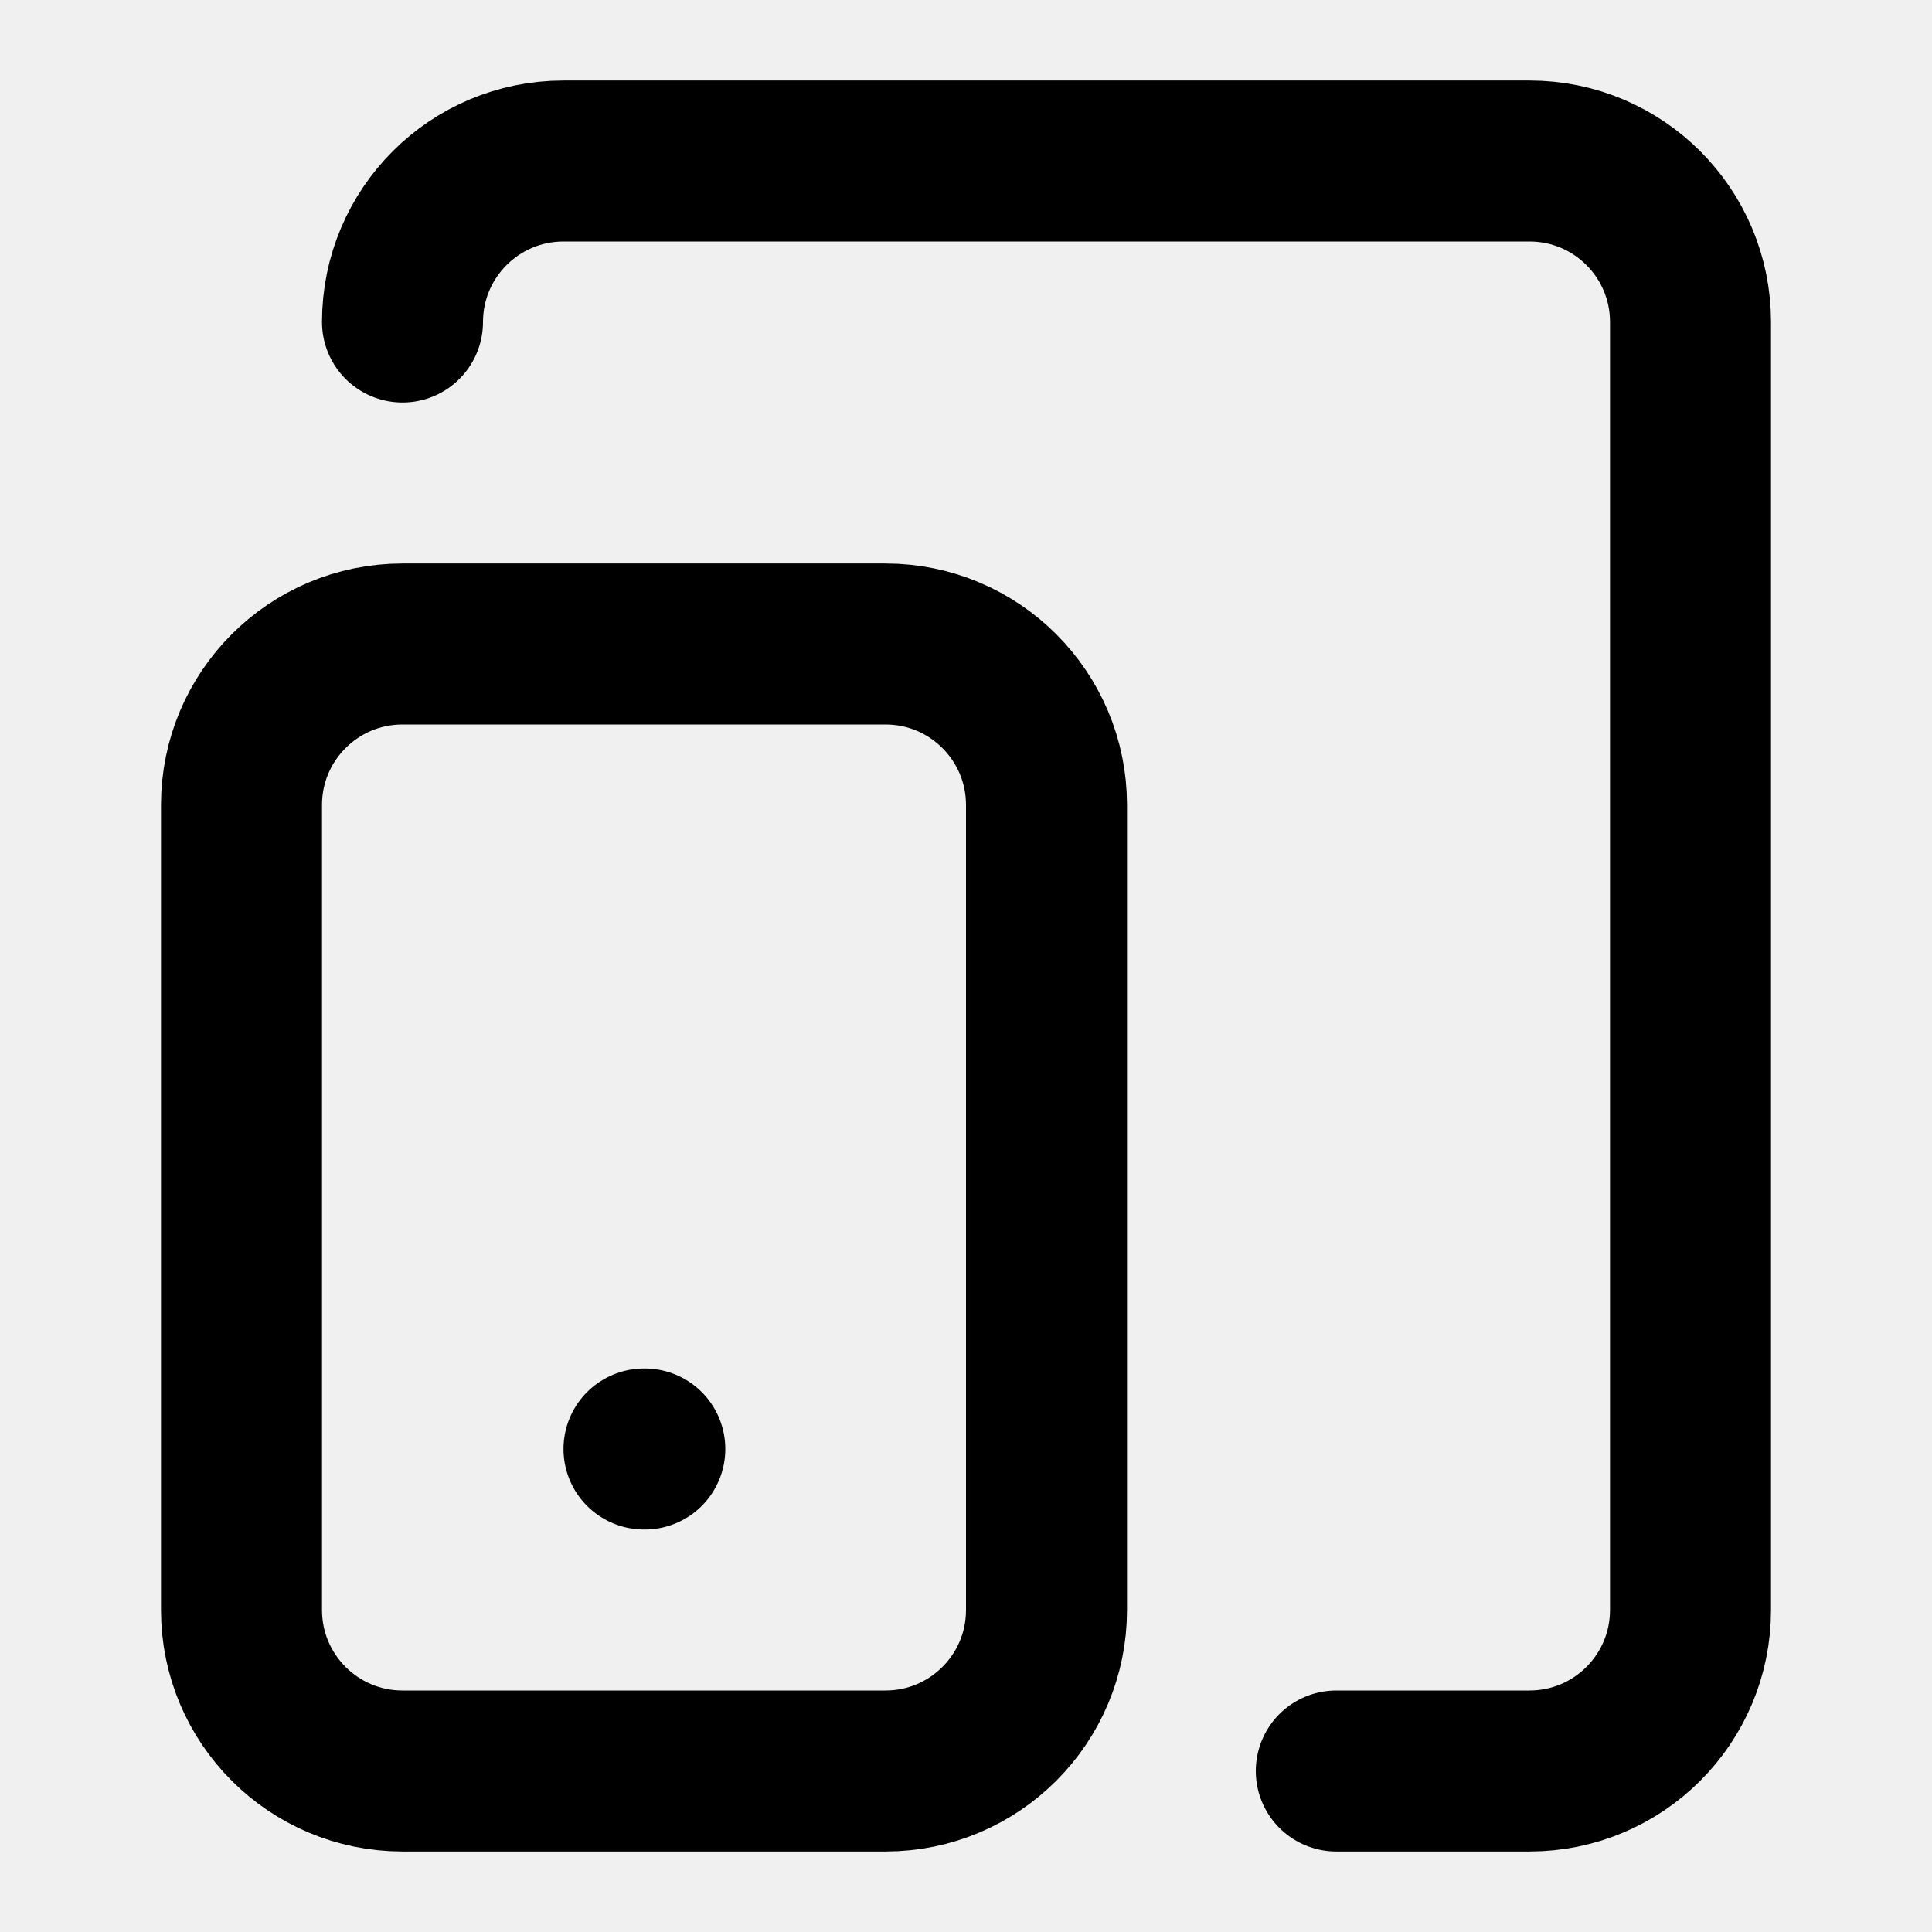
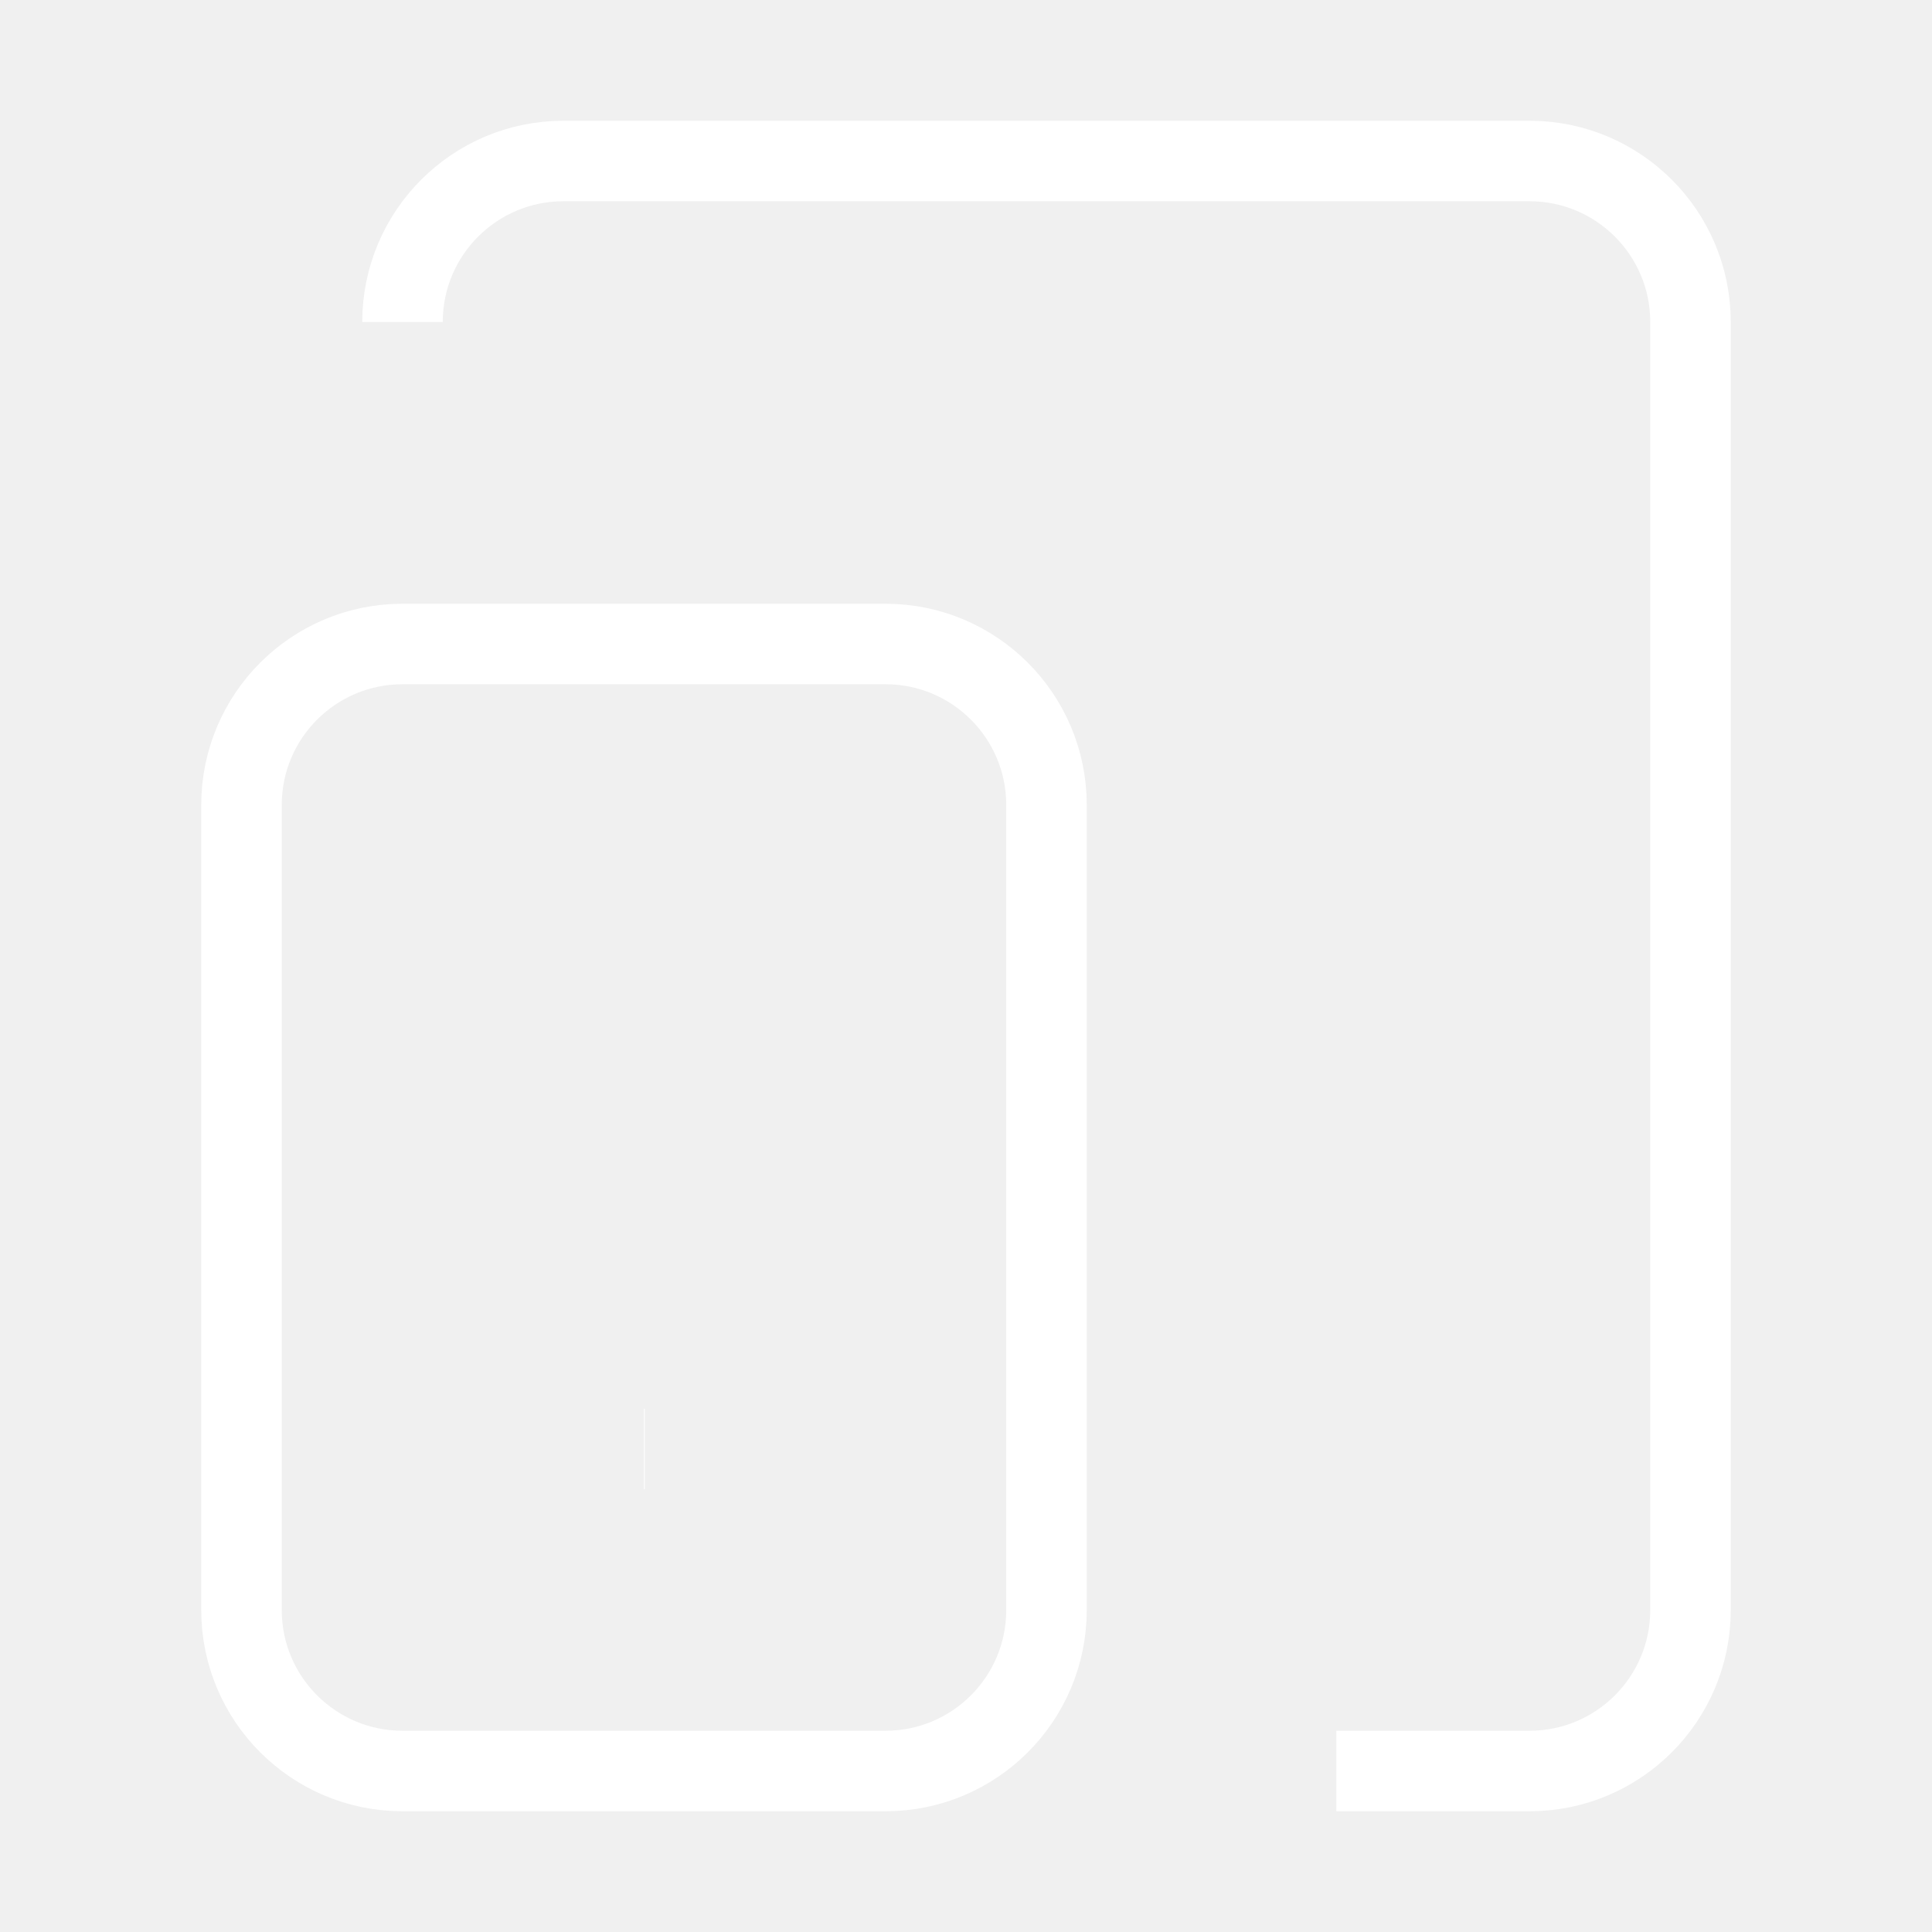
- <svg xmlns="http://www.w3.org/2000/svg" class="flex-shrink-0 size-6 text-blue-600 dark:text-blue-500" width="24" height="24" viewBox="0 0 24 24" fill="none" stroke="currentColor" stroke-width="2" stroke-linecap="round" stroke-linejoin="round">
+ <svg xmlns="http://www.w3.org/2000/svg" class="flex-shrink-0 size-6 text-blue-600 dark:text-blue-500" width="24" height="24" viewBox="0 0 24 24" fill="none" stroke="#fff" strokeWidth="2" strokeLinecap="round" strokeLinejoin="round">
  <rect width="10" height="14" x="3" y="8" rx="2" />
  <path d="M5 4a2 2 0 0 1 2-2h12a2 2 0 0 1 2 2v16a2 2 0 0 1-2 2h-2.4" />
  <path d="M8 18h.01" />
</svg>
